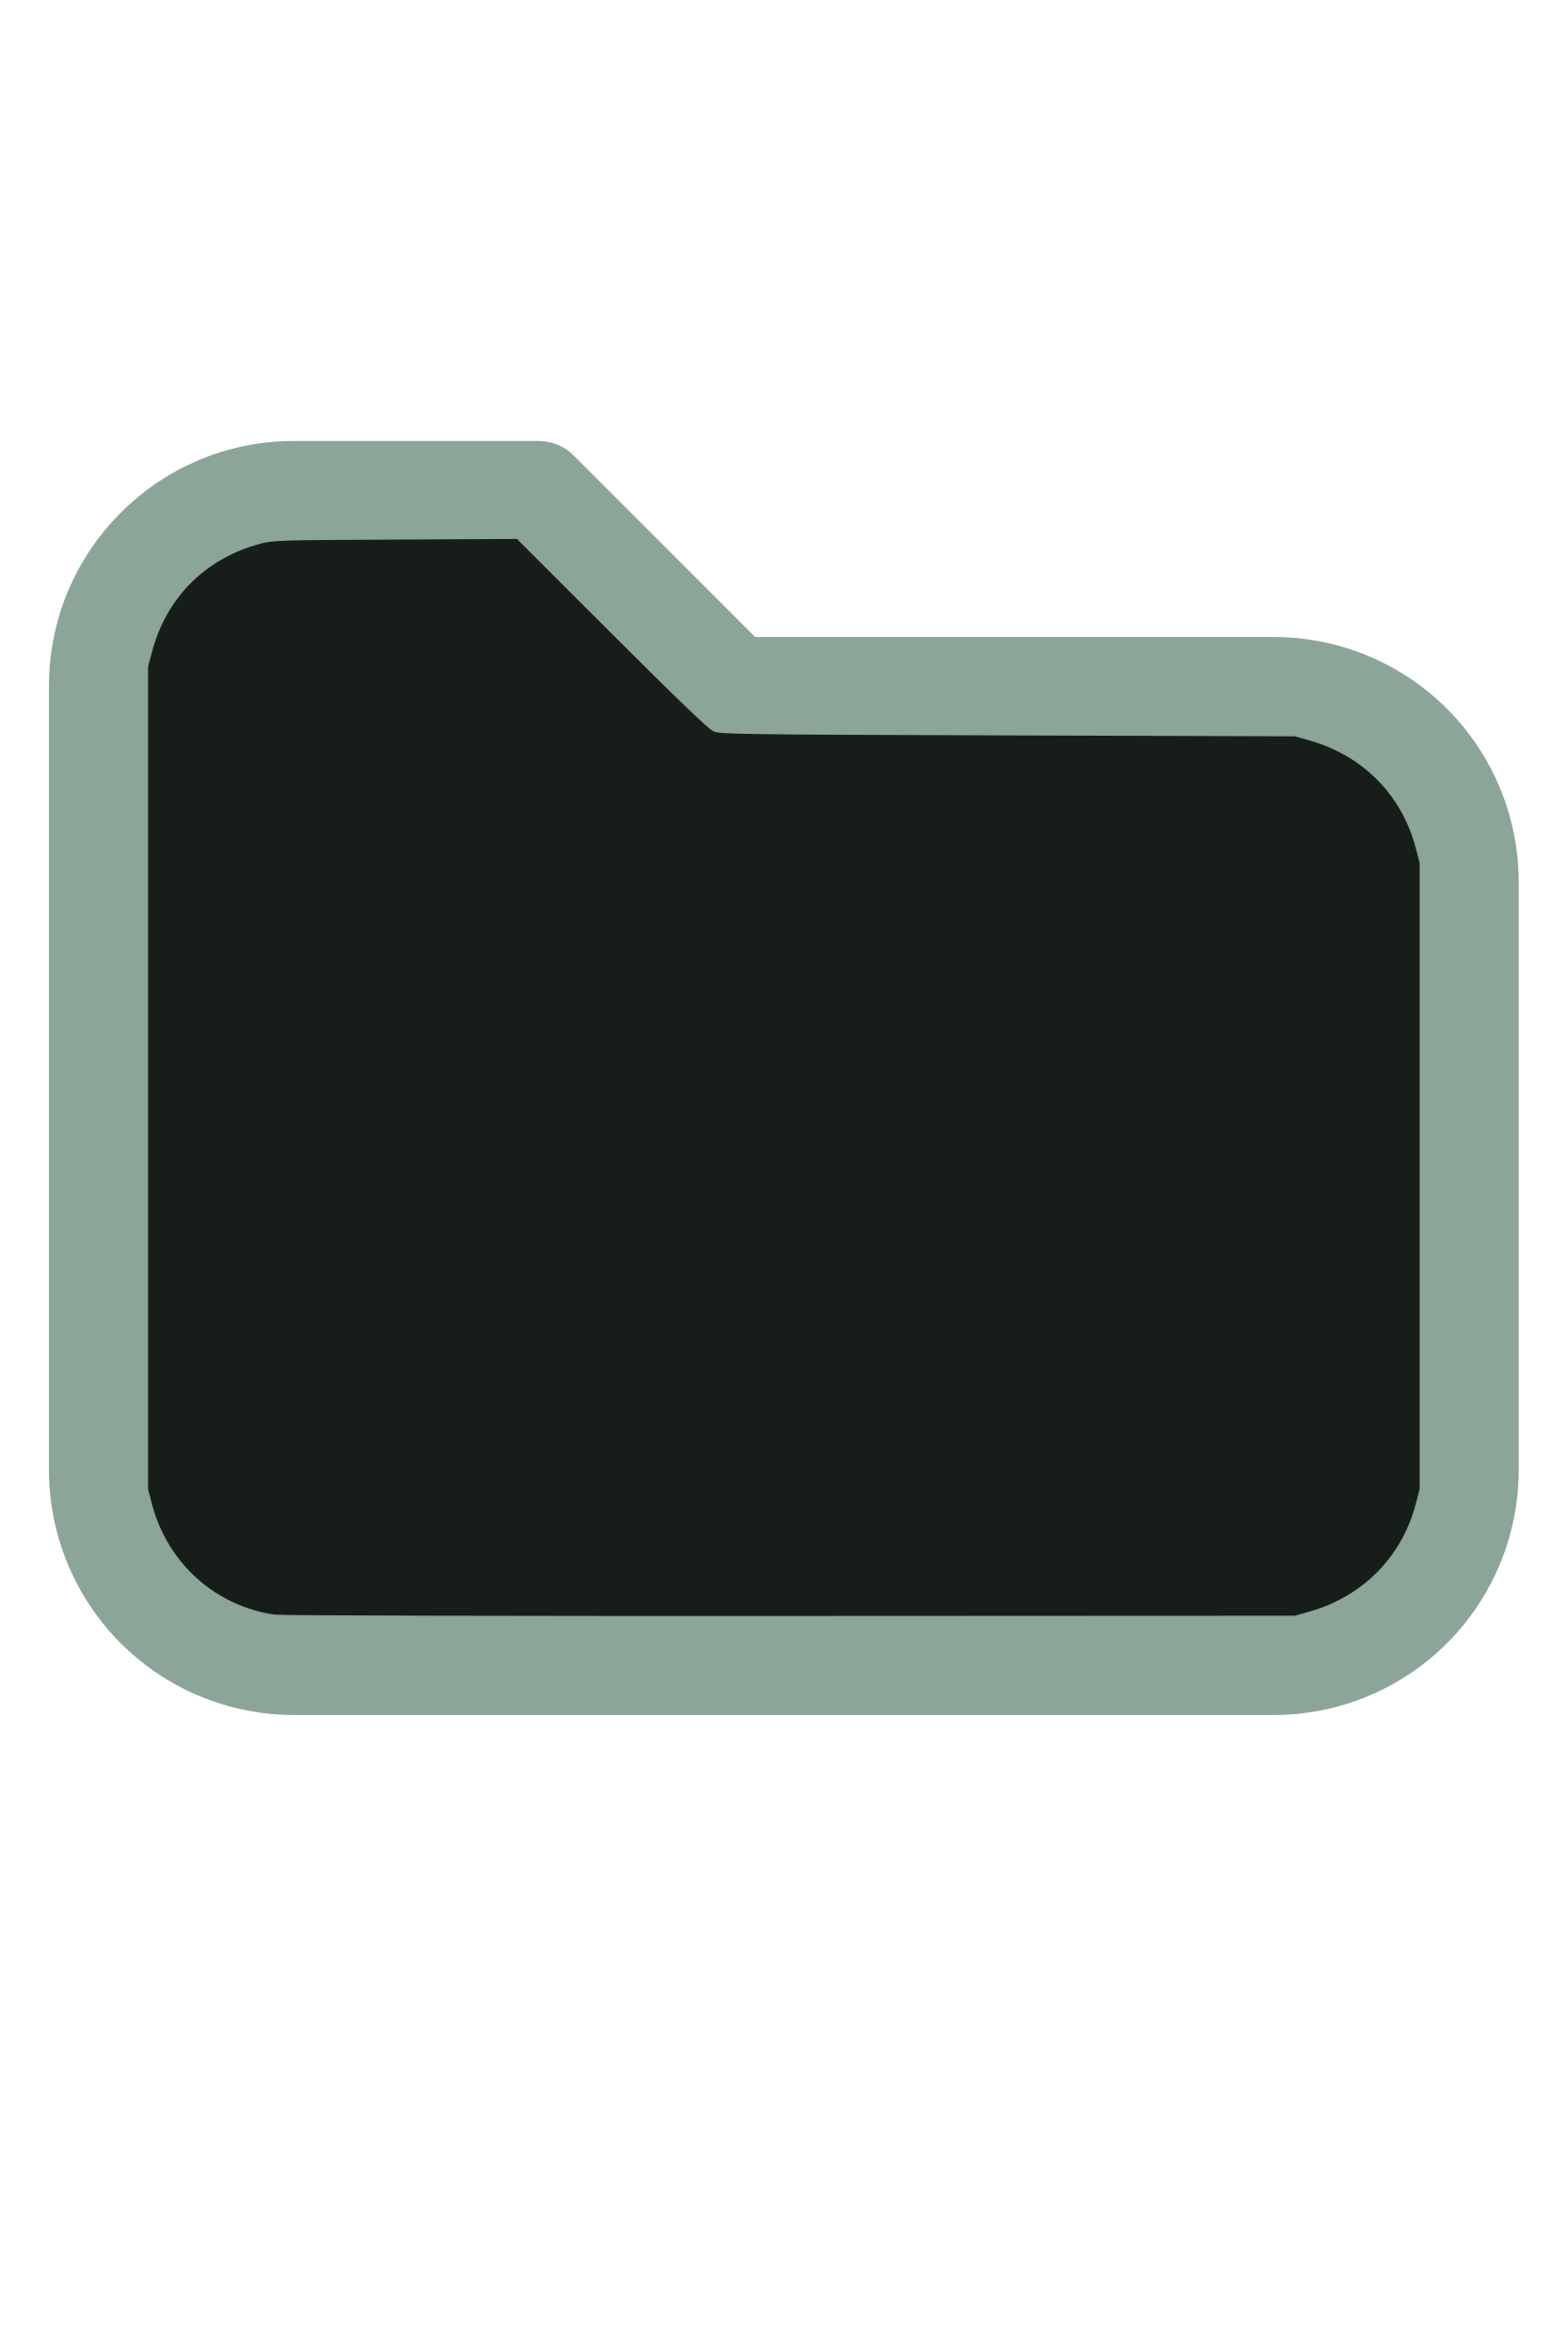
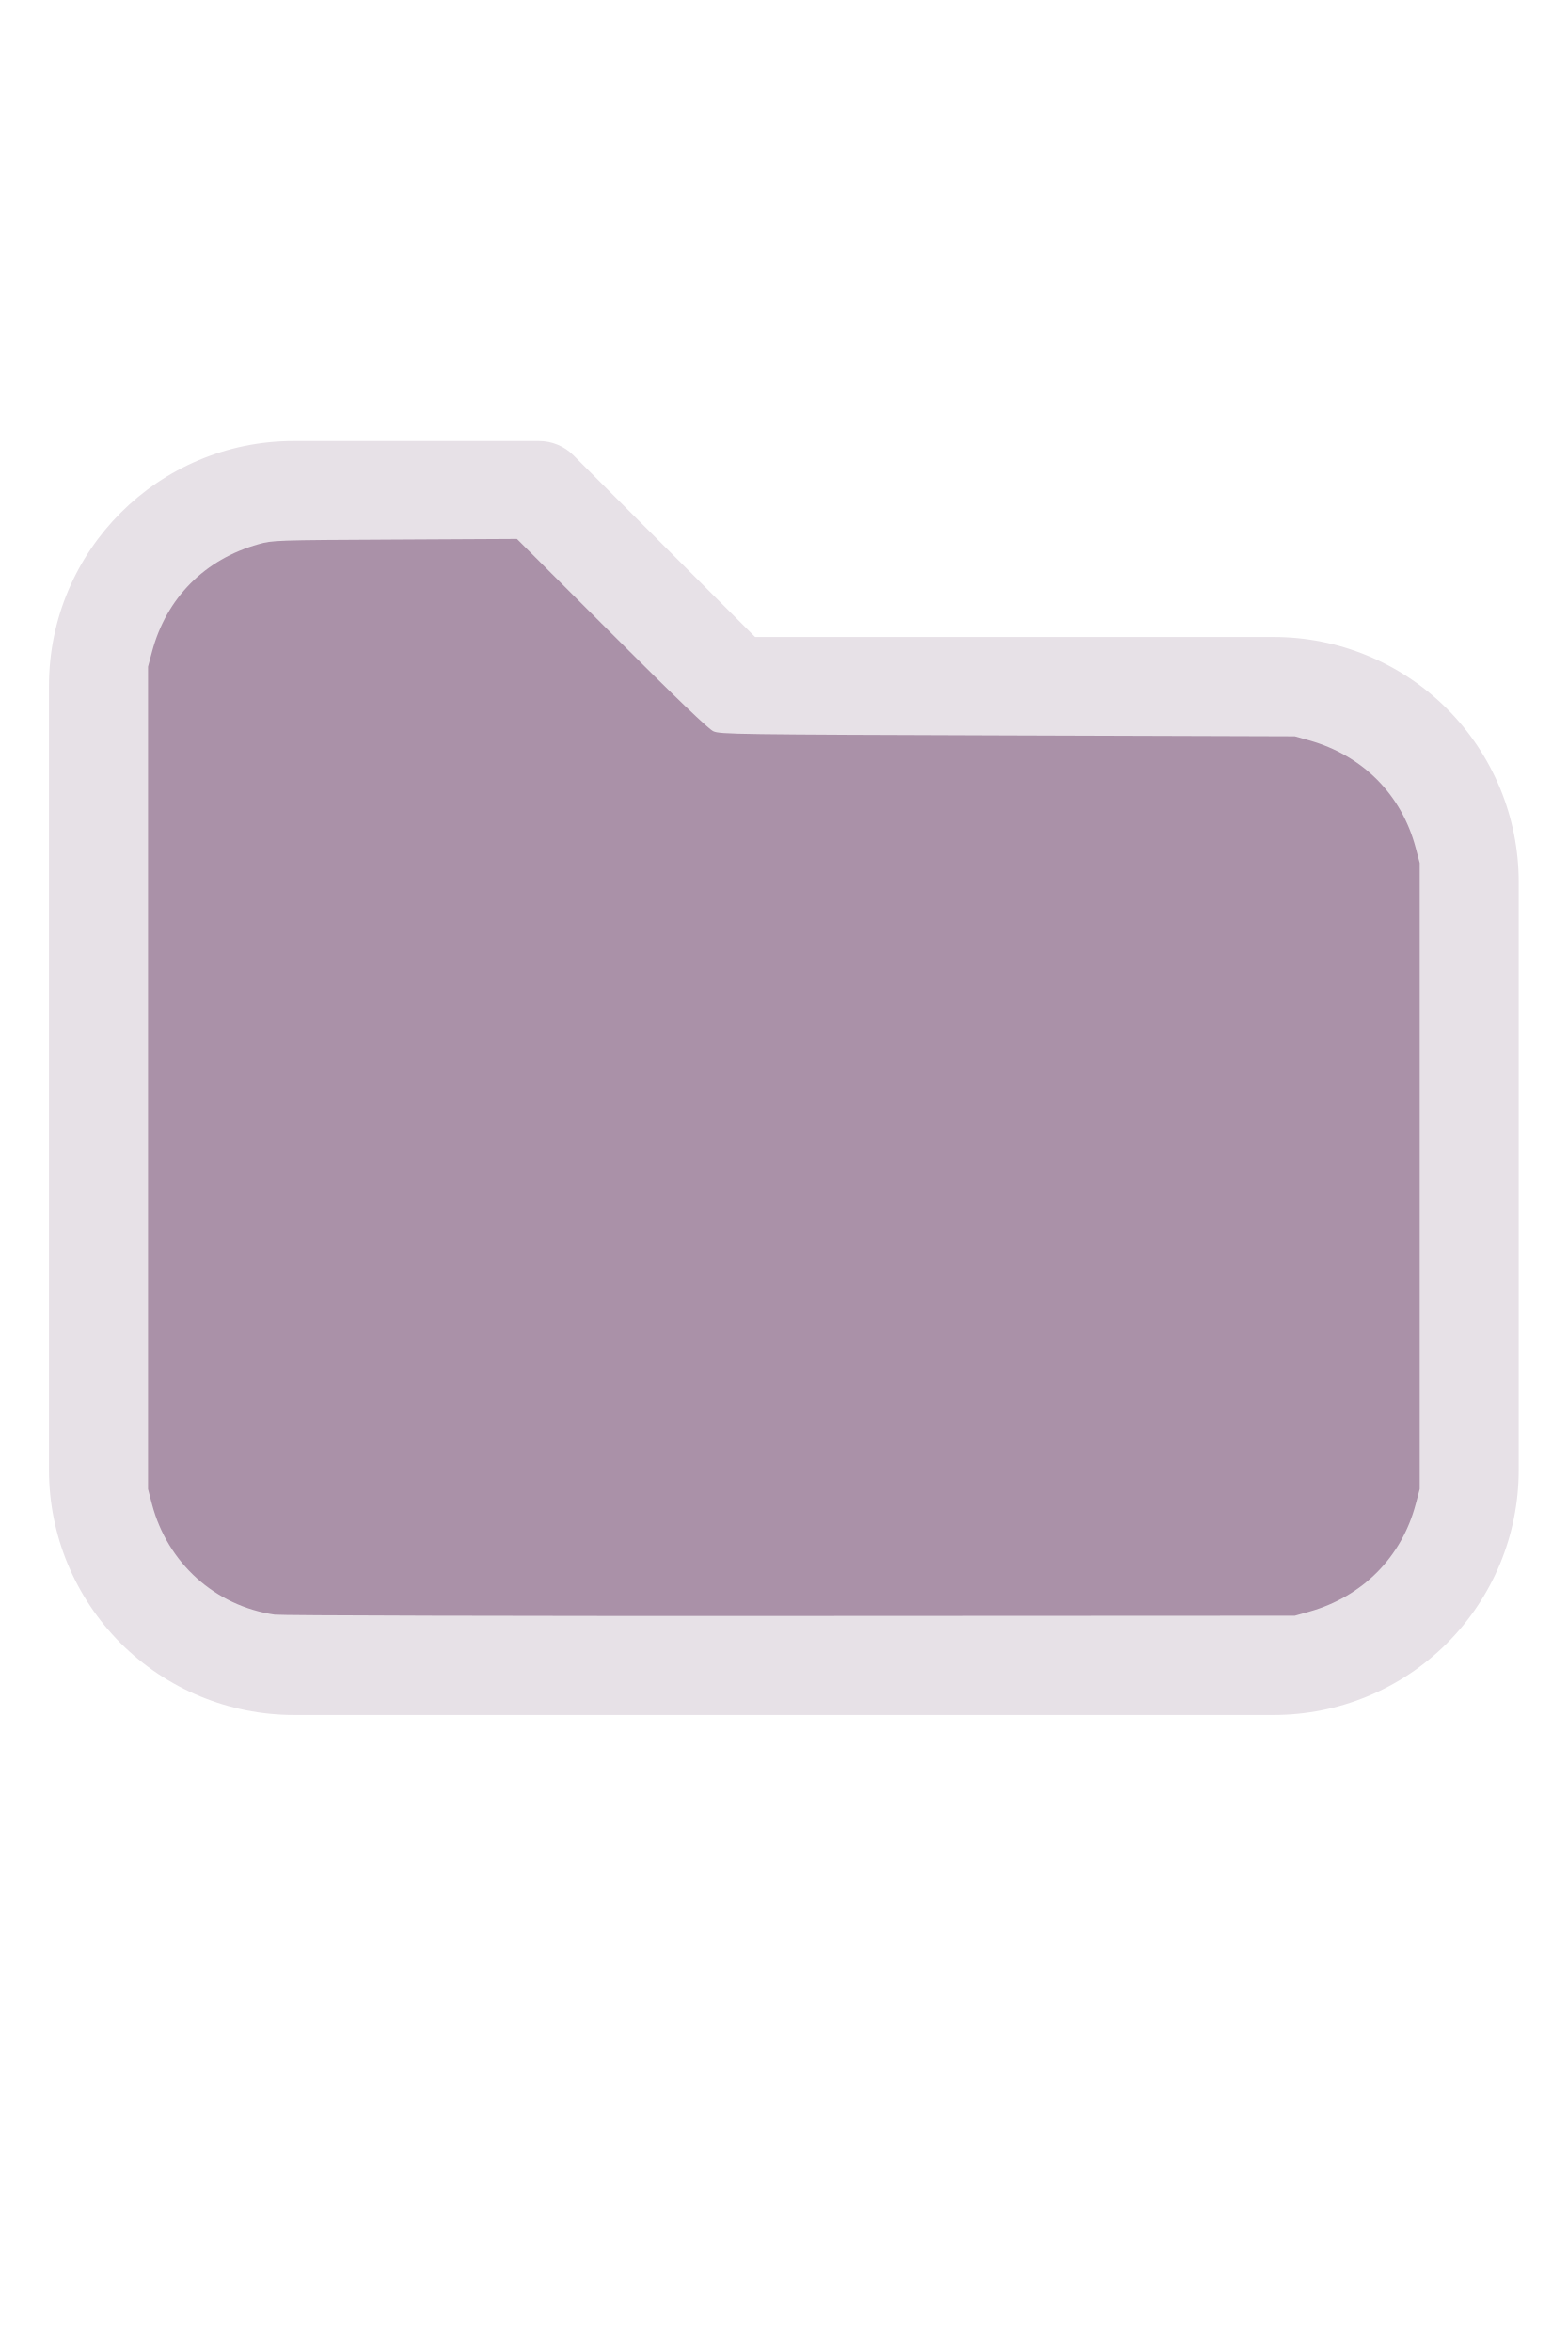
<svg xmlns="http://www.w3.org/2000/svg" version="1.1" width="16" height="24" viewBox="0 0 32 32" xml:space="preserve">
-   <g style="fill:#8BA598;">
+   <g style="fill:#E7E1E7;">
    <path d="M1,5.998l-0,16.002c-0,1.326 0.527,2.598 1.464,3.536c0.938,0.937 2.21,1.464 3.536,1.464c5.322,0 14.678,-0 20,0c1.326,0 2.598,-0.527 3.536,-1.464c0.937,-0.938 1.464,-2.21 1.464,-3.536c0,-3.486 0,-8.514 0,-12c0,-1.326 -0.527,-2.598 -1.464,-3.536c-0.938,-0.937 -2.21,-1.464 -3.536,-1.464c-0,0 -10.586,0 -10.586,0c0,-0 -3.707,-3.707 -3.707,-3.707c-0.187,-0.188 -0.442,-0.293 -0.707,-0.293l-5.002,0c-2.76,0 -4.998,2.238 -4.998,4.998Zm2,-0l-0,16.002c-0,0.796 0.316,1.559 0.879,2.121c0.562,0.563 1.325,0.879 2.121,0.879l20,0c0.796,0 1.559,-0.316 2.121,-0.879c0.563,-0.562 0.879,-1.325 0.879,-2.121c0,-3.486 0,-8.514 0,-12c0,-0.796 -0.316,-1.559 -0.879,-2.121c-0.562,-0.563 -1.325,-0.879 -2.121,-0.879c-7.738,0 -11,0 -11,0c-0.265,0 -0.52,-0.105 -0.707,-0.293c-0,0 -3.707,-3.707 -3.707,-3.707c-0,0 -4.588,0 -4.588,0c-1.656,0 -2.998,1.342 -2.998,2.998Z" />
  </g>
-   <g style="fill:#171E1A;stroke-width:0;">
+   <g style="fill:#AA91A8;stroke-width:0;">
    <path d="M 5.606,24.952 C 4.392,24.775 3.42,23.9 3.103,22.699 L 3.022,22.389 V 13.998 5.606 L 3.104,5.298 C 3.396,4.203 4.18,3.412 5.279,3.106 5.565,3.026 5.615,3.024 8.061,3.012 l 2.491,-0.013 1.932,1.93 c 1.344,1.343 1.976,1.95 2.078,1.995 0.137,0.062 0.474,0.066 6.007,0.084 l 5.861,0.019 0.291,0.082 c 1.095,0.308 1.89,1.109 2.176,2.193 l 0.082,0.309 V 16 22.389 l -0.082,0.309 c -0.284,1.079 -1.086,1.888 -2.176,2.194 l -0.291,0.082 -10.303,0.005 c -5.7,0.003 -10.4,-0.009 -10.521,-0.027 z" />
  </g>
</svg>
